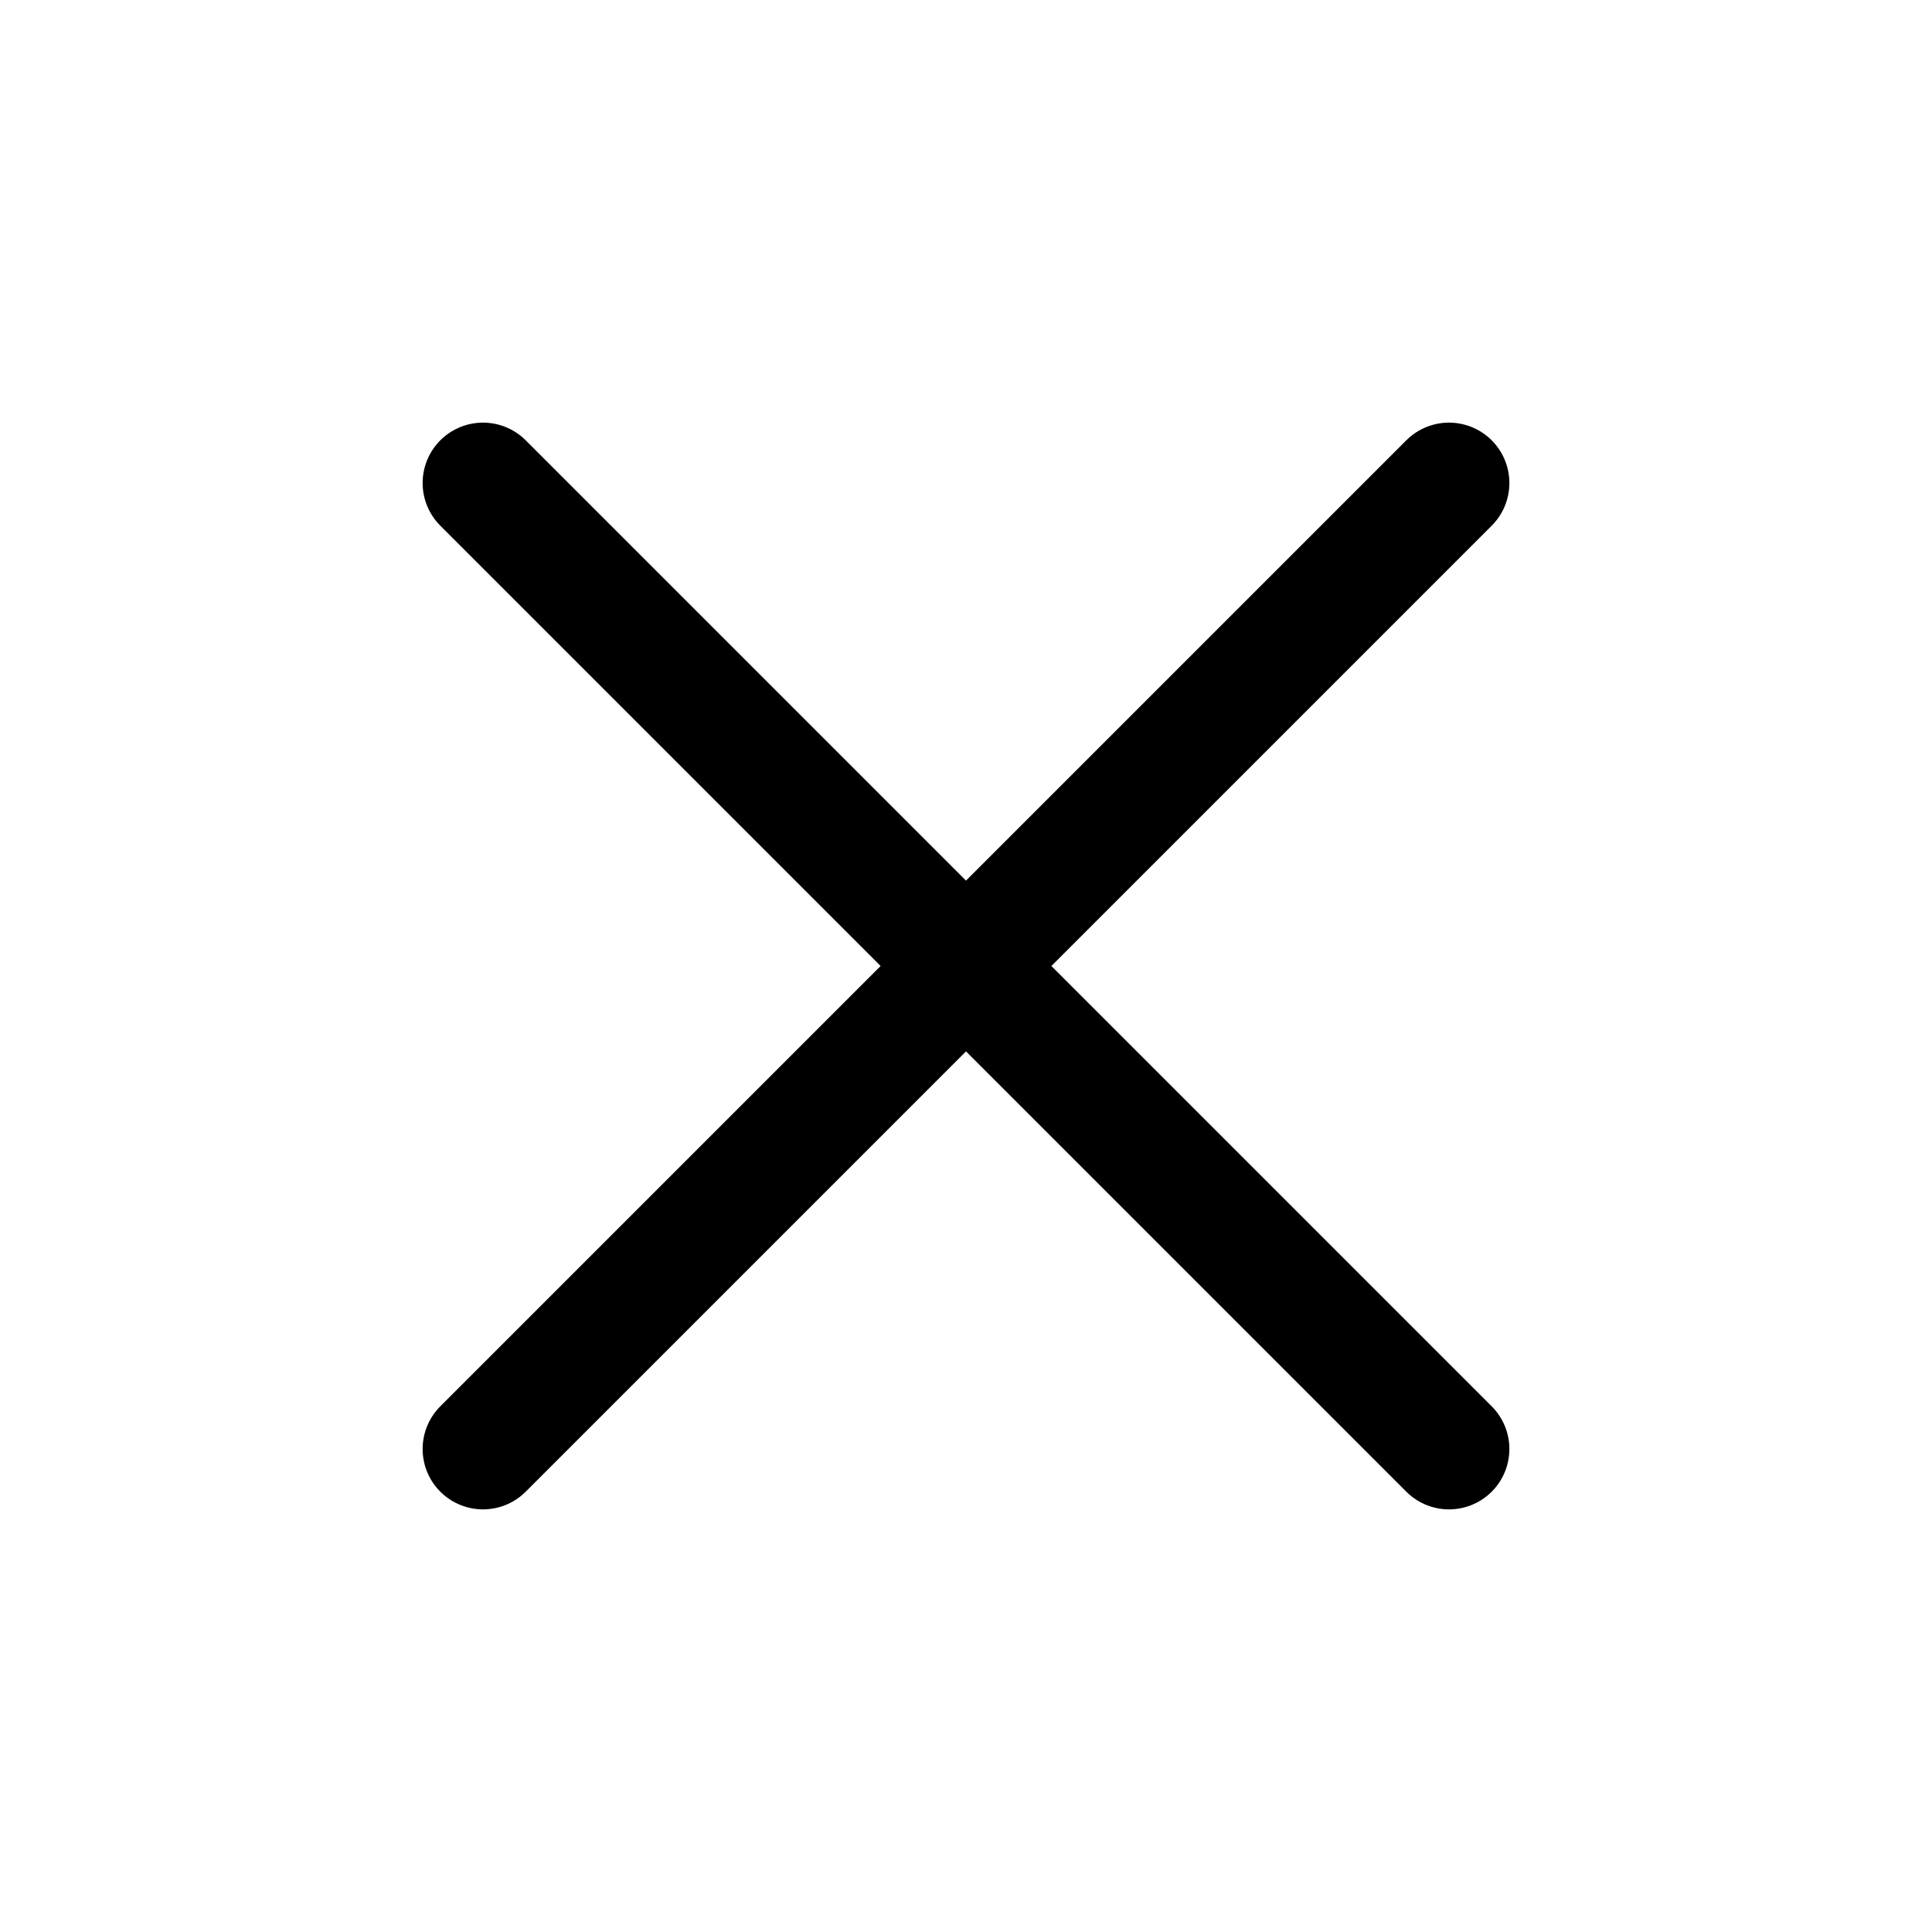
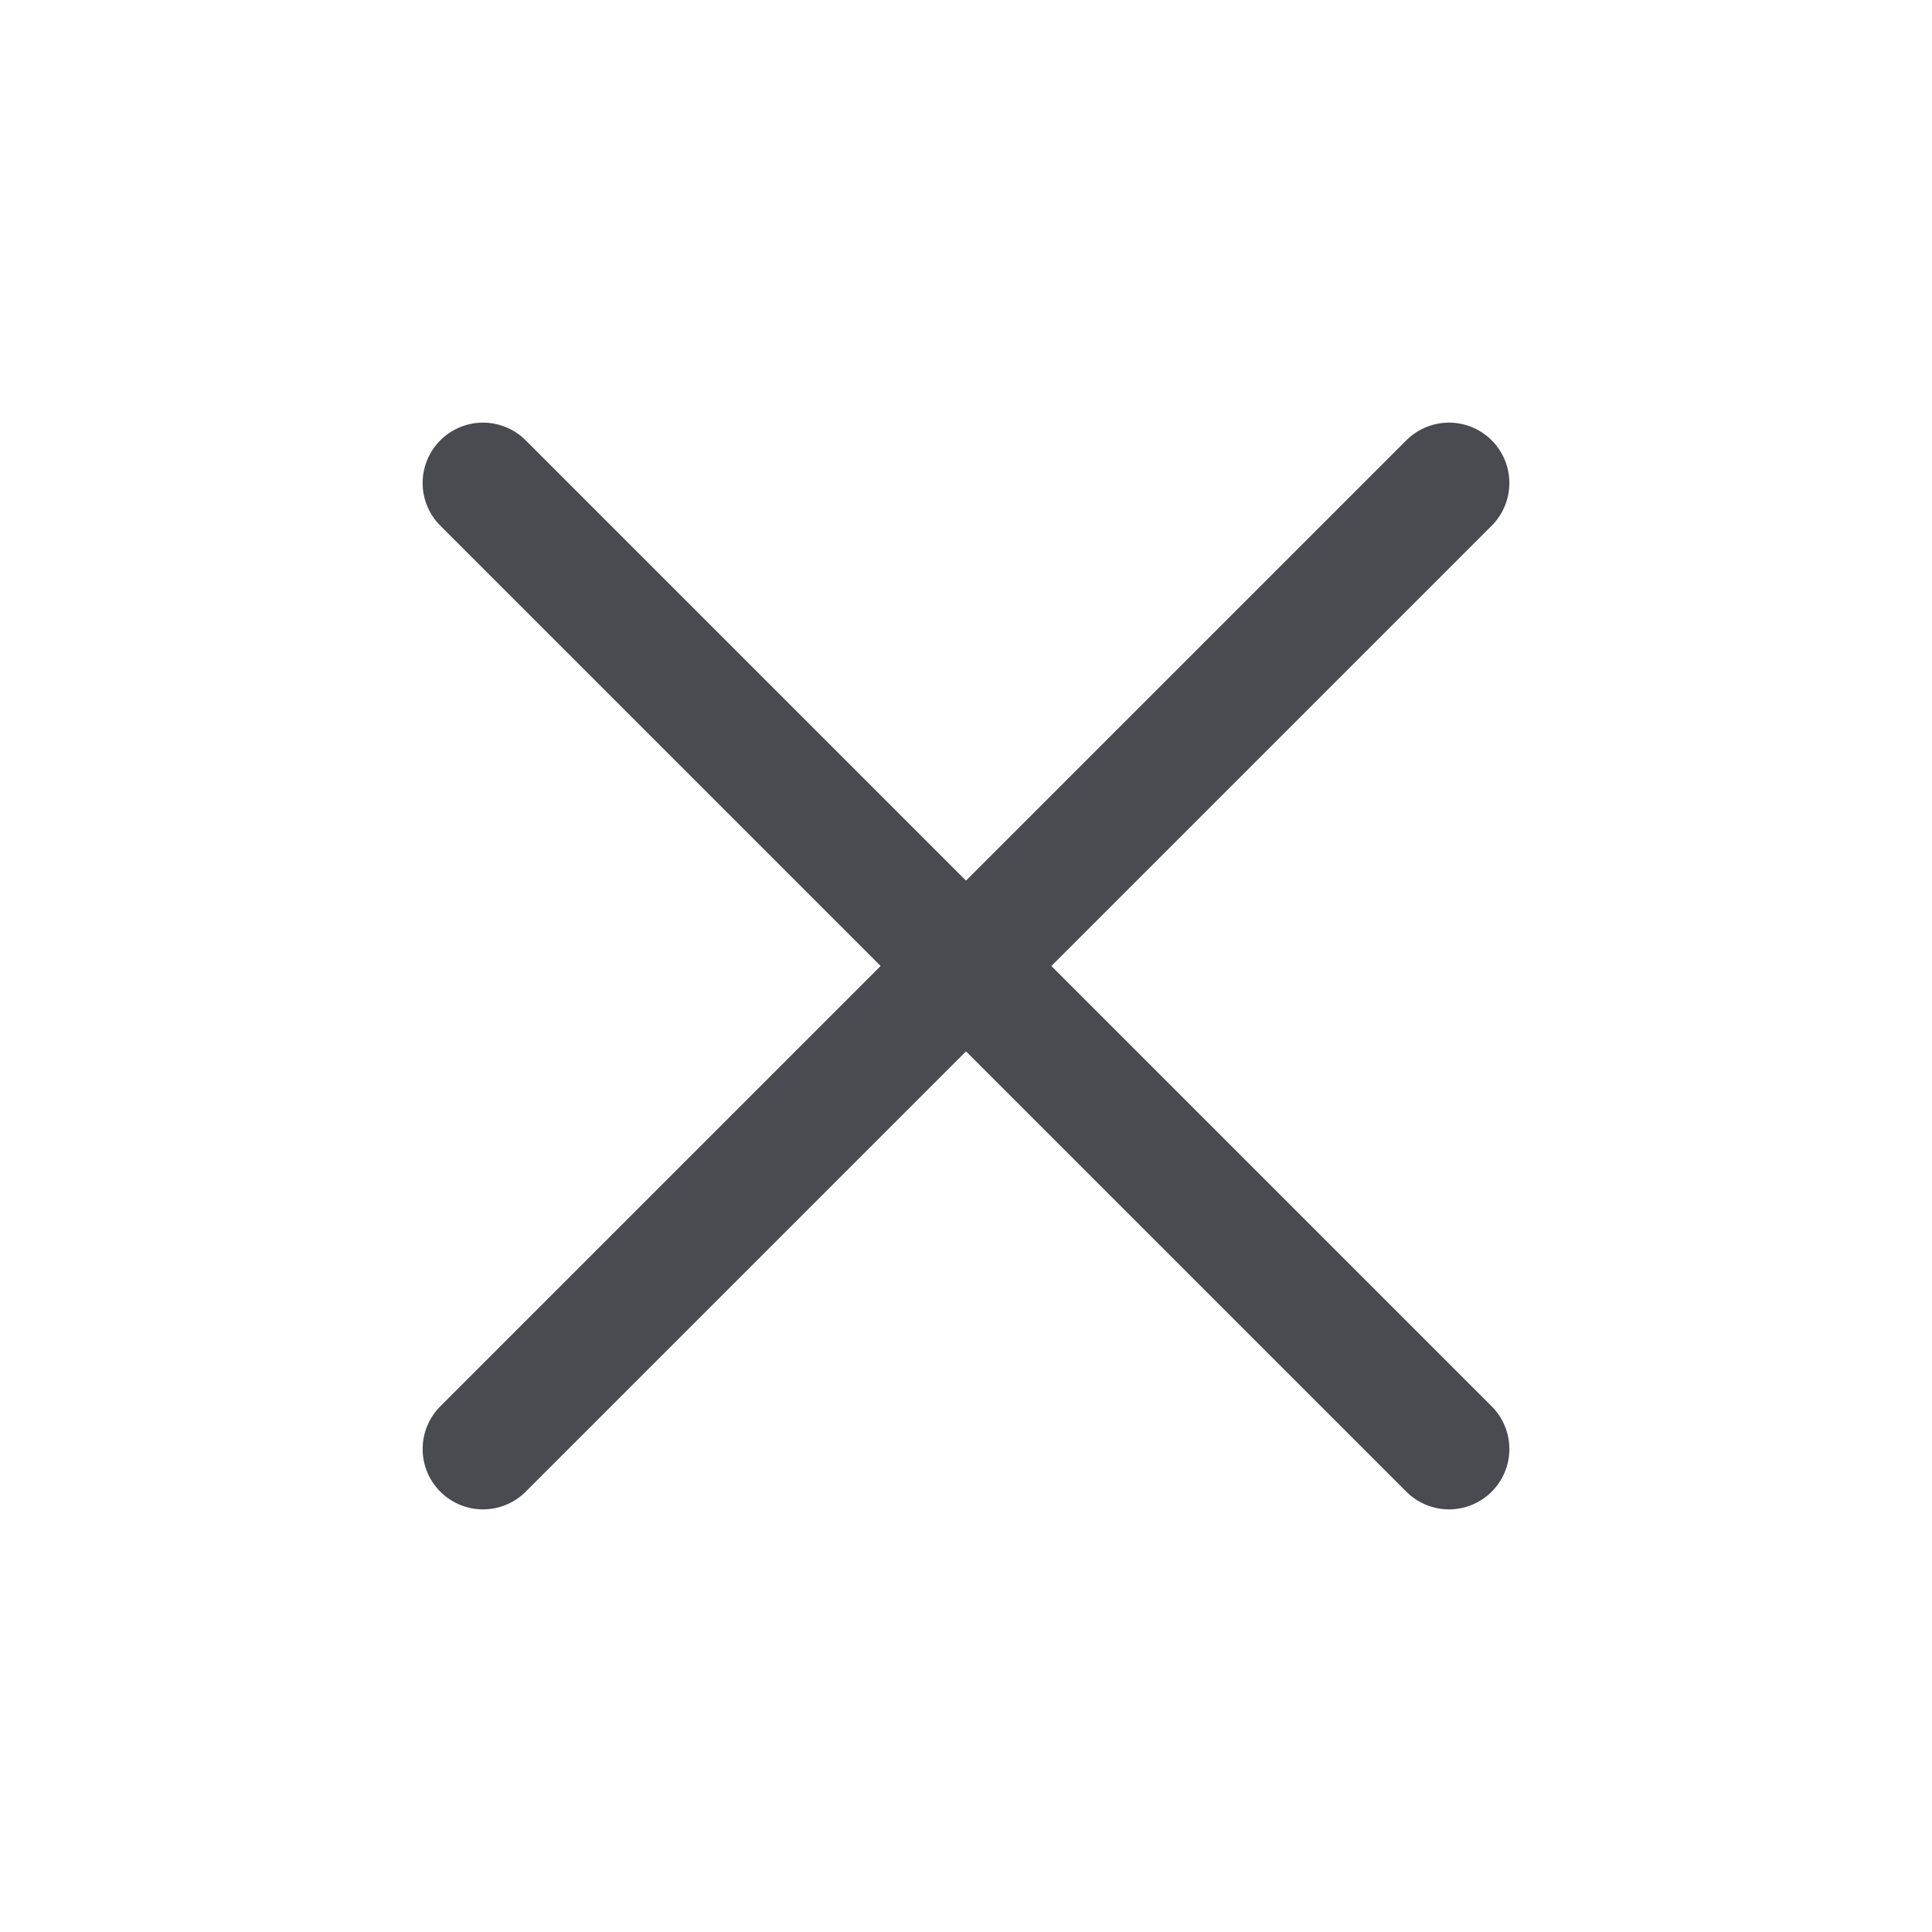
- <svg xmlns="http://www.w3.org/2000/svg" fill="none" viewBox="0 0 24 24" stroke-width="1.5" stroke="currentColor" class="w-6 h-6">
+ <svg xmlns="http://www.w3.org/2000/svg" fill="none" viewBox="0 0 24 24" stroke-width="1.5" stroke="#4A4B51" class="w-6 h-6">
  <path stroke-linecap="round" stroke-linejoin="round" d="M6 18L18 6M6 6l12 12" />
</svg>
